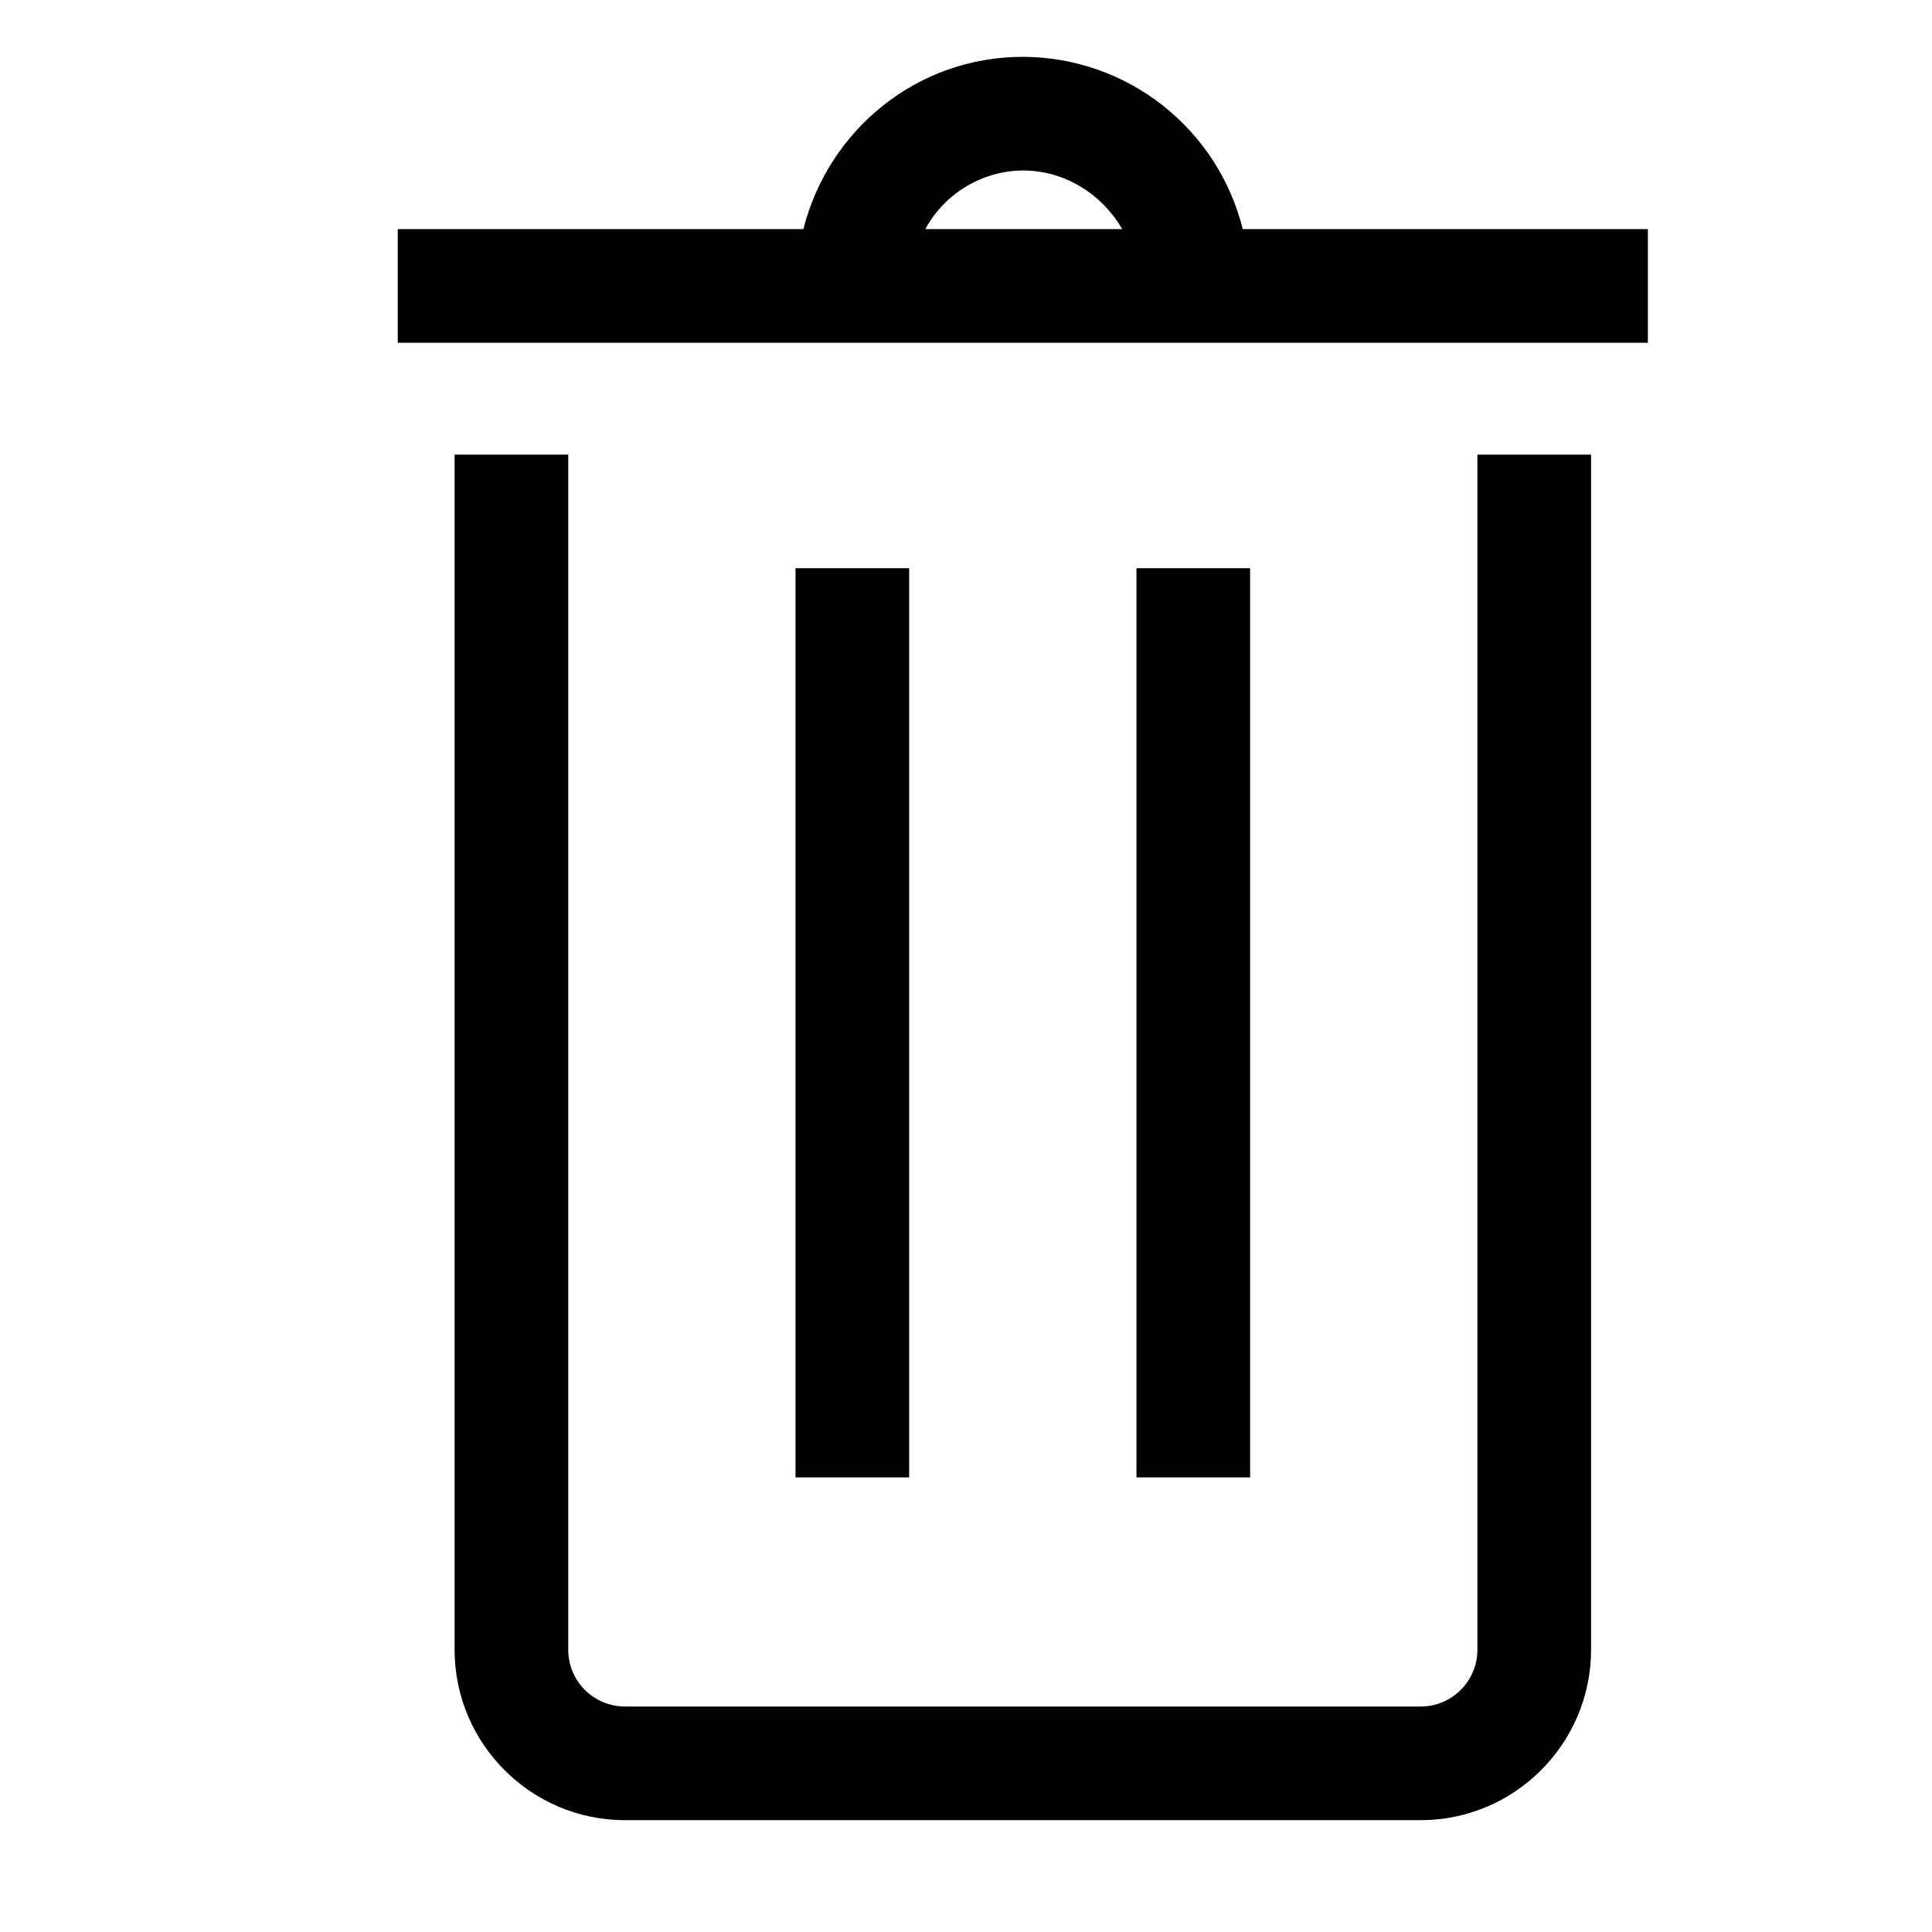
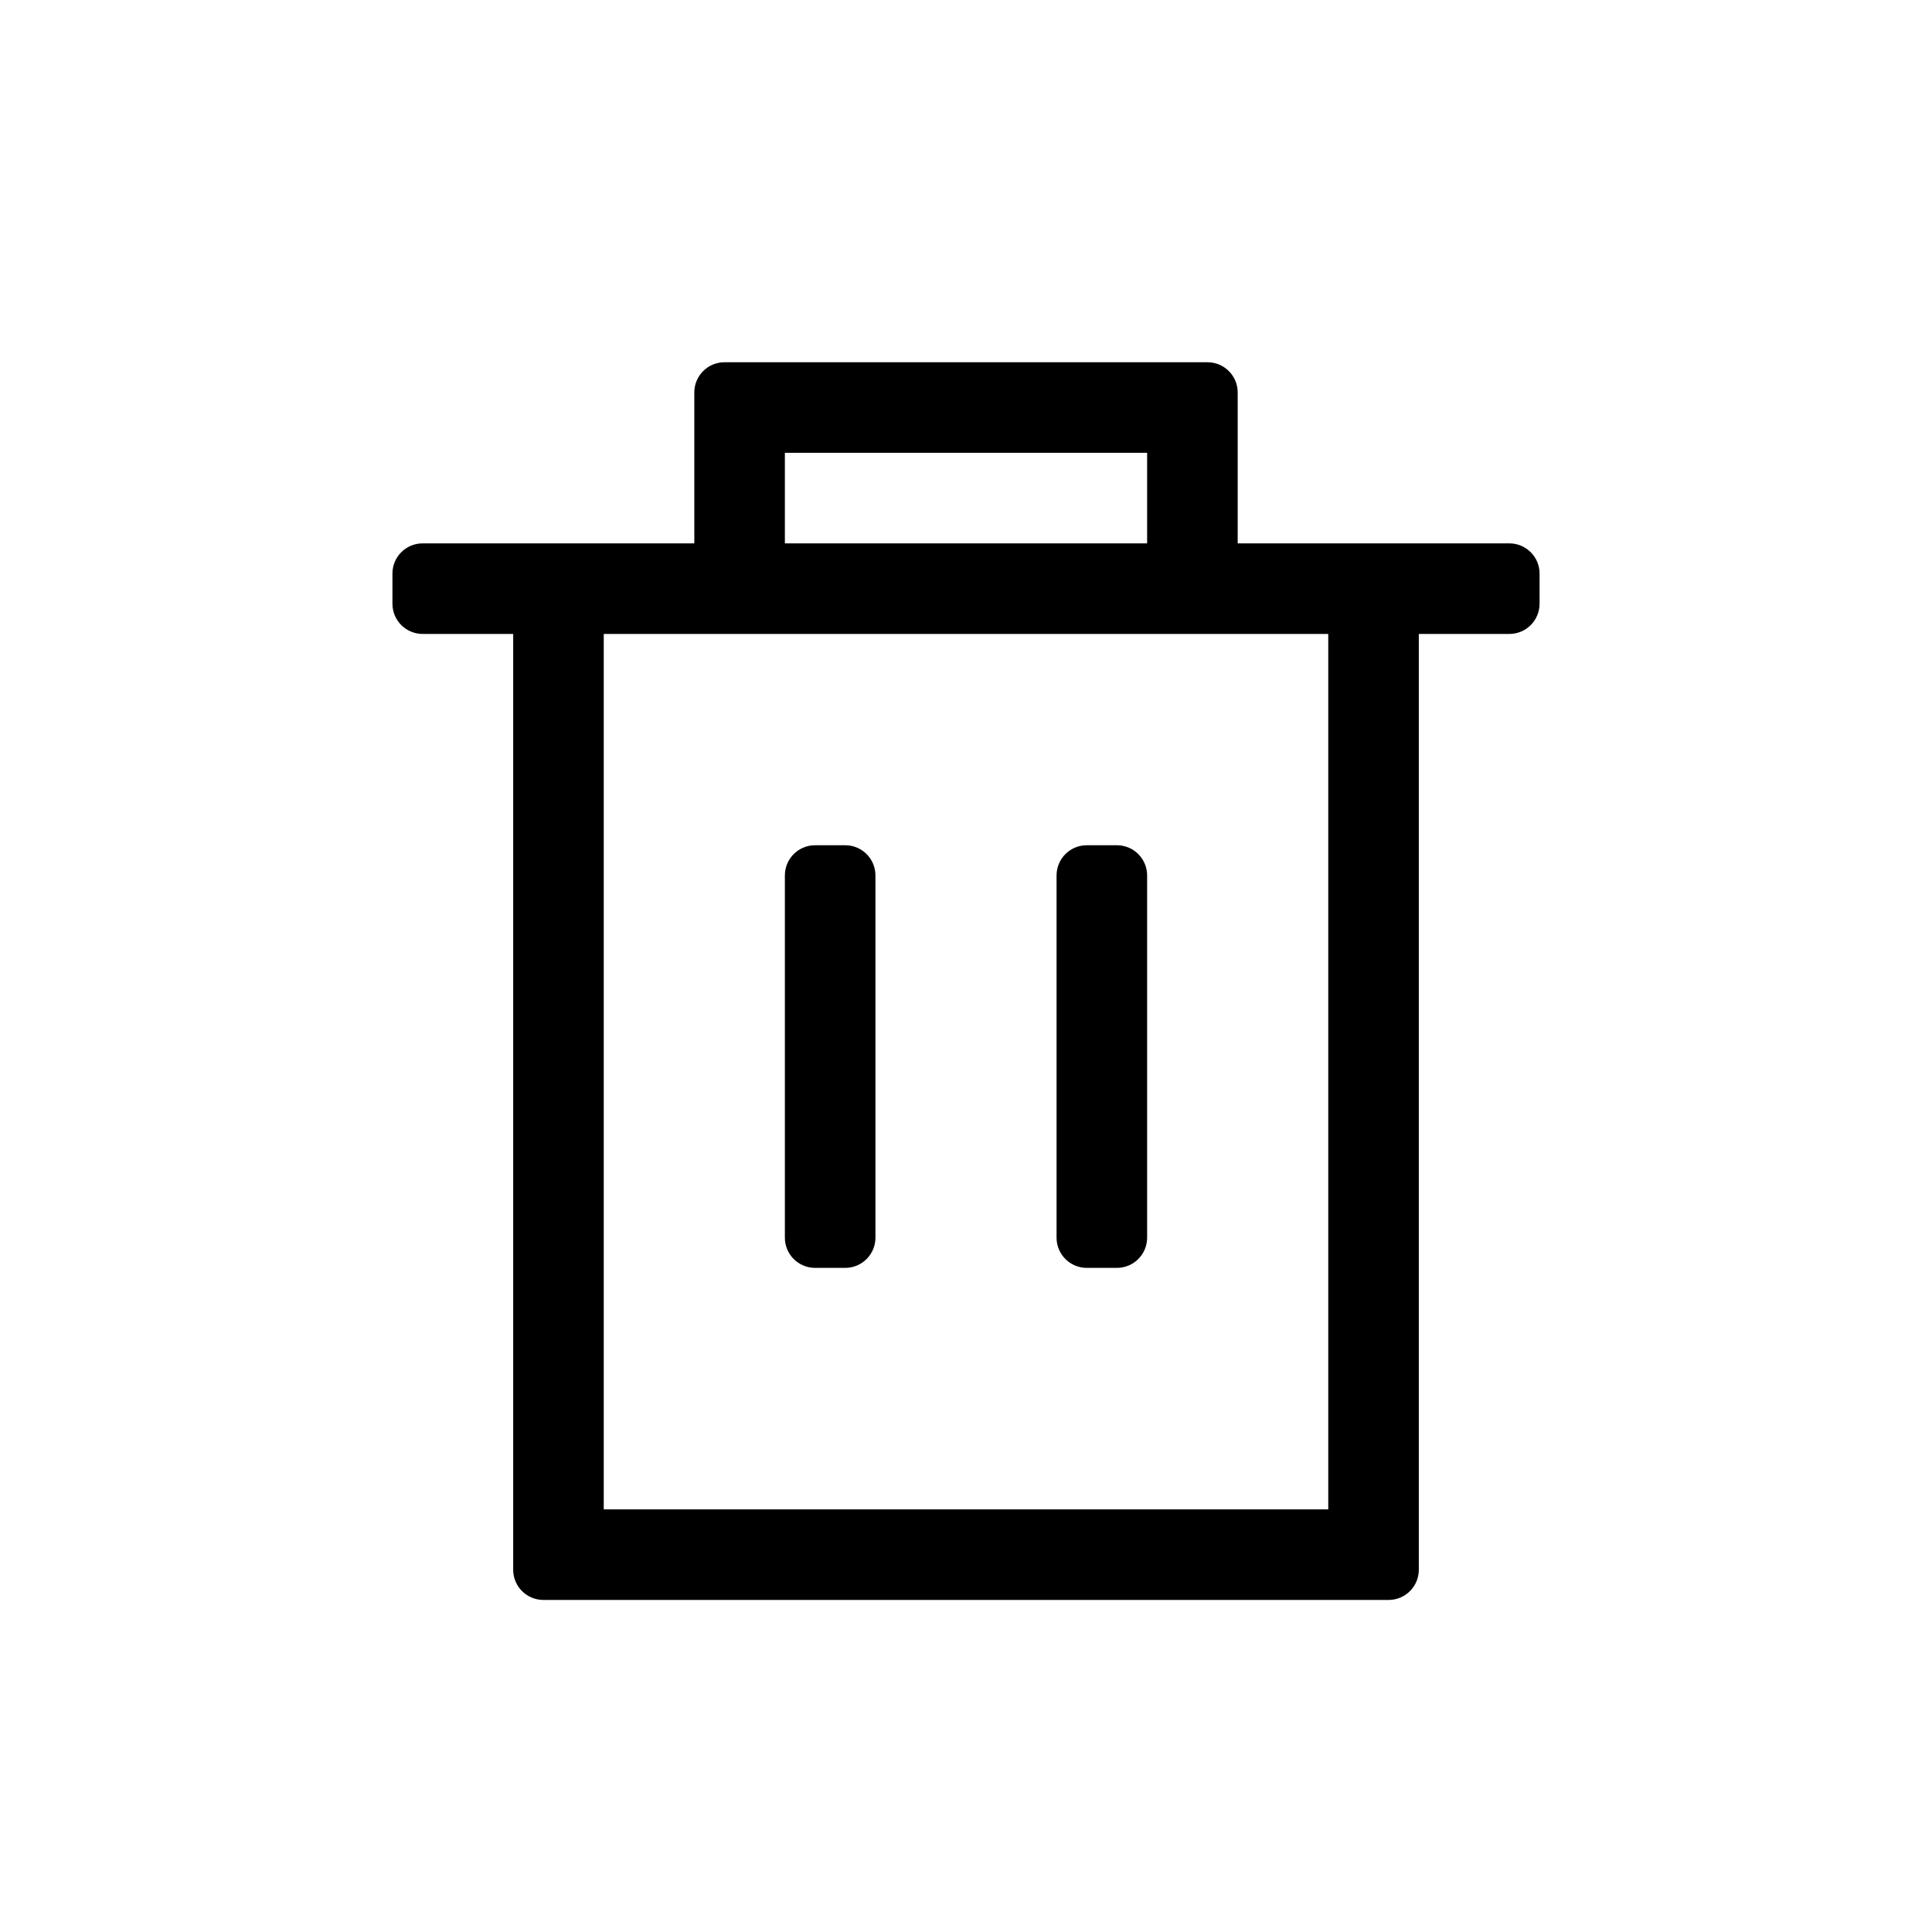
- <svg xmlns="http://www.w3.org/2000/svg" t="1743249245149" class="icon" viewBox="0 0 1024 1024" version="1.1" p-id="1032" id="mx_n_1743249245150" width="64" height="64">
-   <path d="M658.673 121.434A120.41 120.41 0 0 0 542.118 30.118c-56.139 0-103.002 38.731-116.314 91.317H210.824v60.235h662.588v-60.235h-214.739zM542.118 90.353c23.01 0 42.466 13.312 52.706 31.081H490.436A59.512 59.512 0 0 1 542.118 90.353zM783.059 240.941h60.235v633.434c0 49.815-40.538 90.353-90.353 90.353h-421.647c-49.815 0-90.353-40.538-90.353-90.353V240.941h60.235v633.434a30.118 30.118 0 0 0 30.118 30.118h421.647a30.118 30.118 0 0 0 30.118-30.118V240.941zM481.882 301.176v481.882H421.647V301.176h60.235z m180.706 0v481.882h-60.235V301.176h60.235z" p-id="1033" fill="#000000" />
+ <svg xmlns="http://www.w3.org/2000/svg" t="1794292393011" class="icon" viewBox="0 0 1024 1024" version="1.1" p-id="5219" width="64" height="64">
+   <path d="M656 288h144a16 16 0 0 1 16 16v16a16 16 0 0 1-16 16h-48v496a16 16 0 0 1-16 16H288a16 16 0 0 1-16-16V336h-48a16 16 0 0 1-16-16v-16a16 16 0 0 1 16-16h144v-80a16 16 0 0 1 16-16h256a16 16 0 0 1 16 16v80z m-48 0v-48H416v48h192z m32 48H320v464h384V336h-64z m-208 112h16a16 16 0 0 1 16 16v192a16 16 0 0 1-16 16h-16a16 16 0 0 1-16-16V464a16 16 0 0 1 16-16z m144 0h16a16 16 0 0 1 16 16v192a16 16 0 0 1-16 16h-16a16 16 0 0 1-16-16V464a16 16 0 0 1 16-16z" fill="#000000" p-id="5220" />
</svg>
